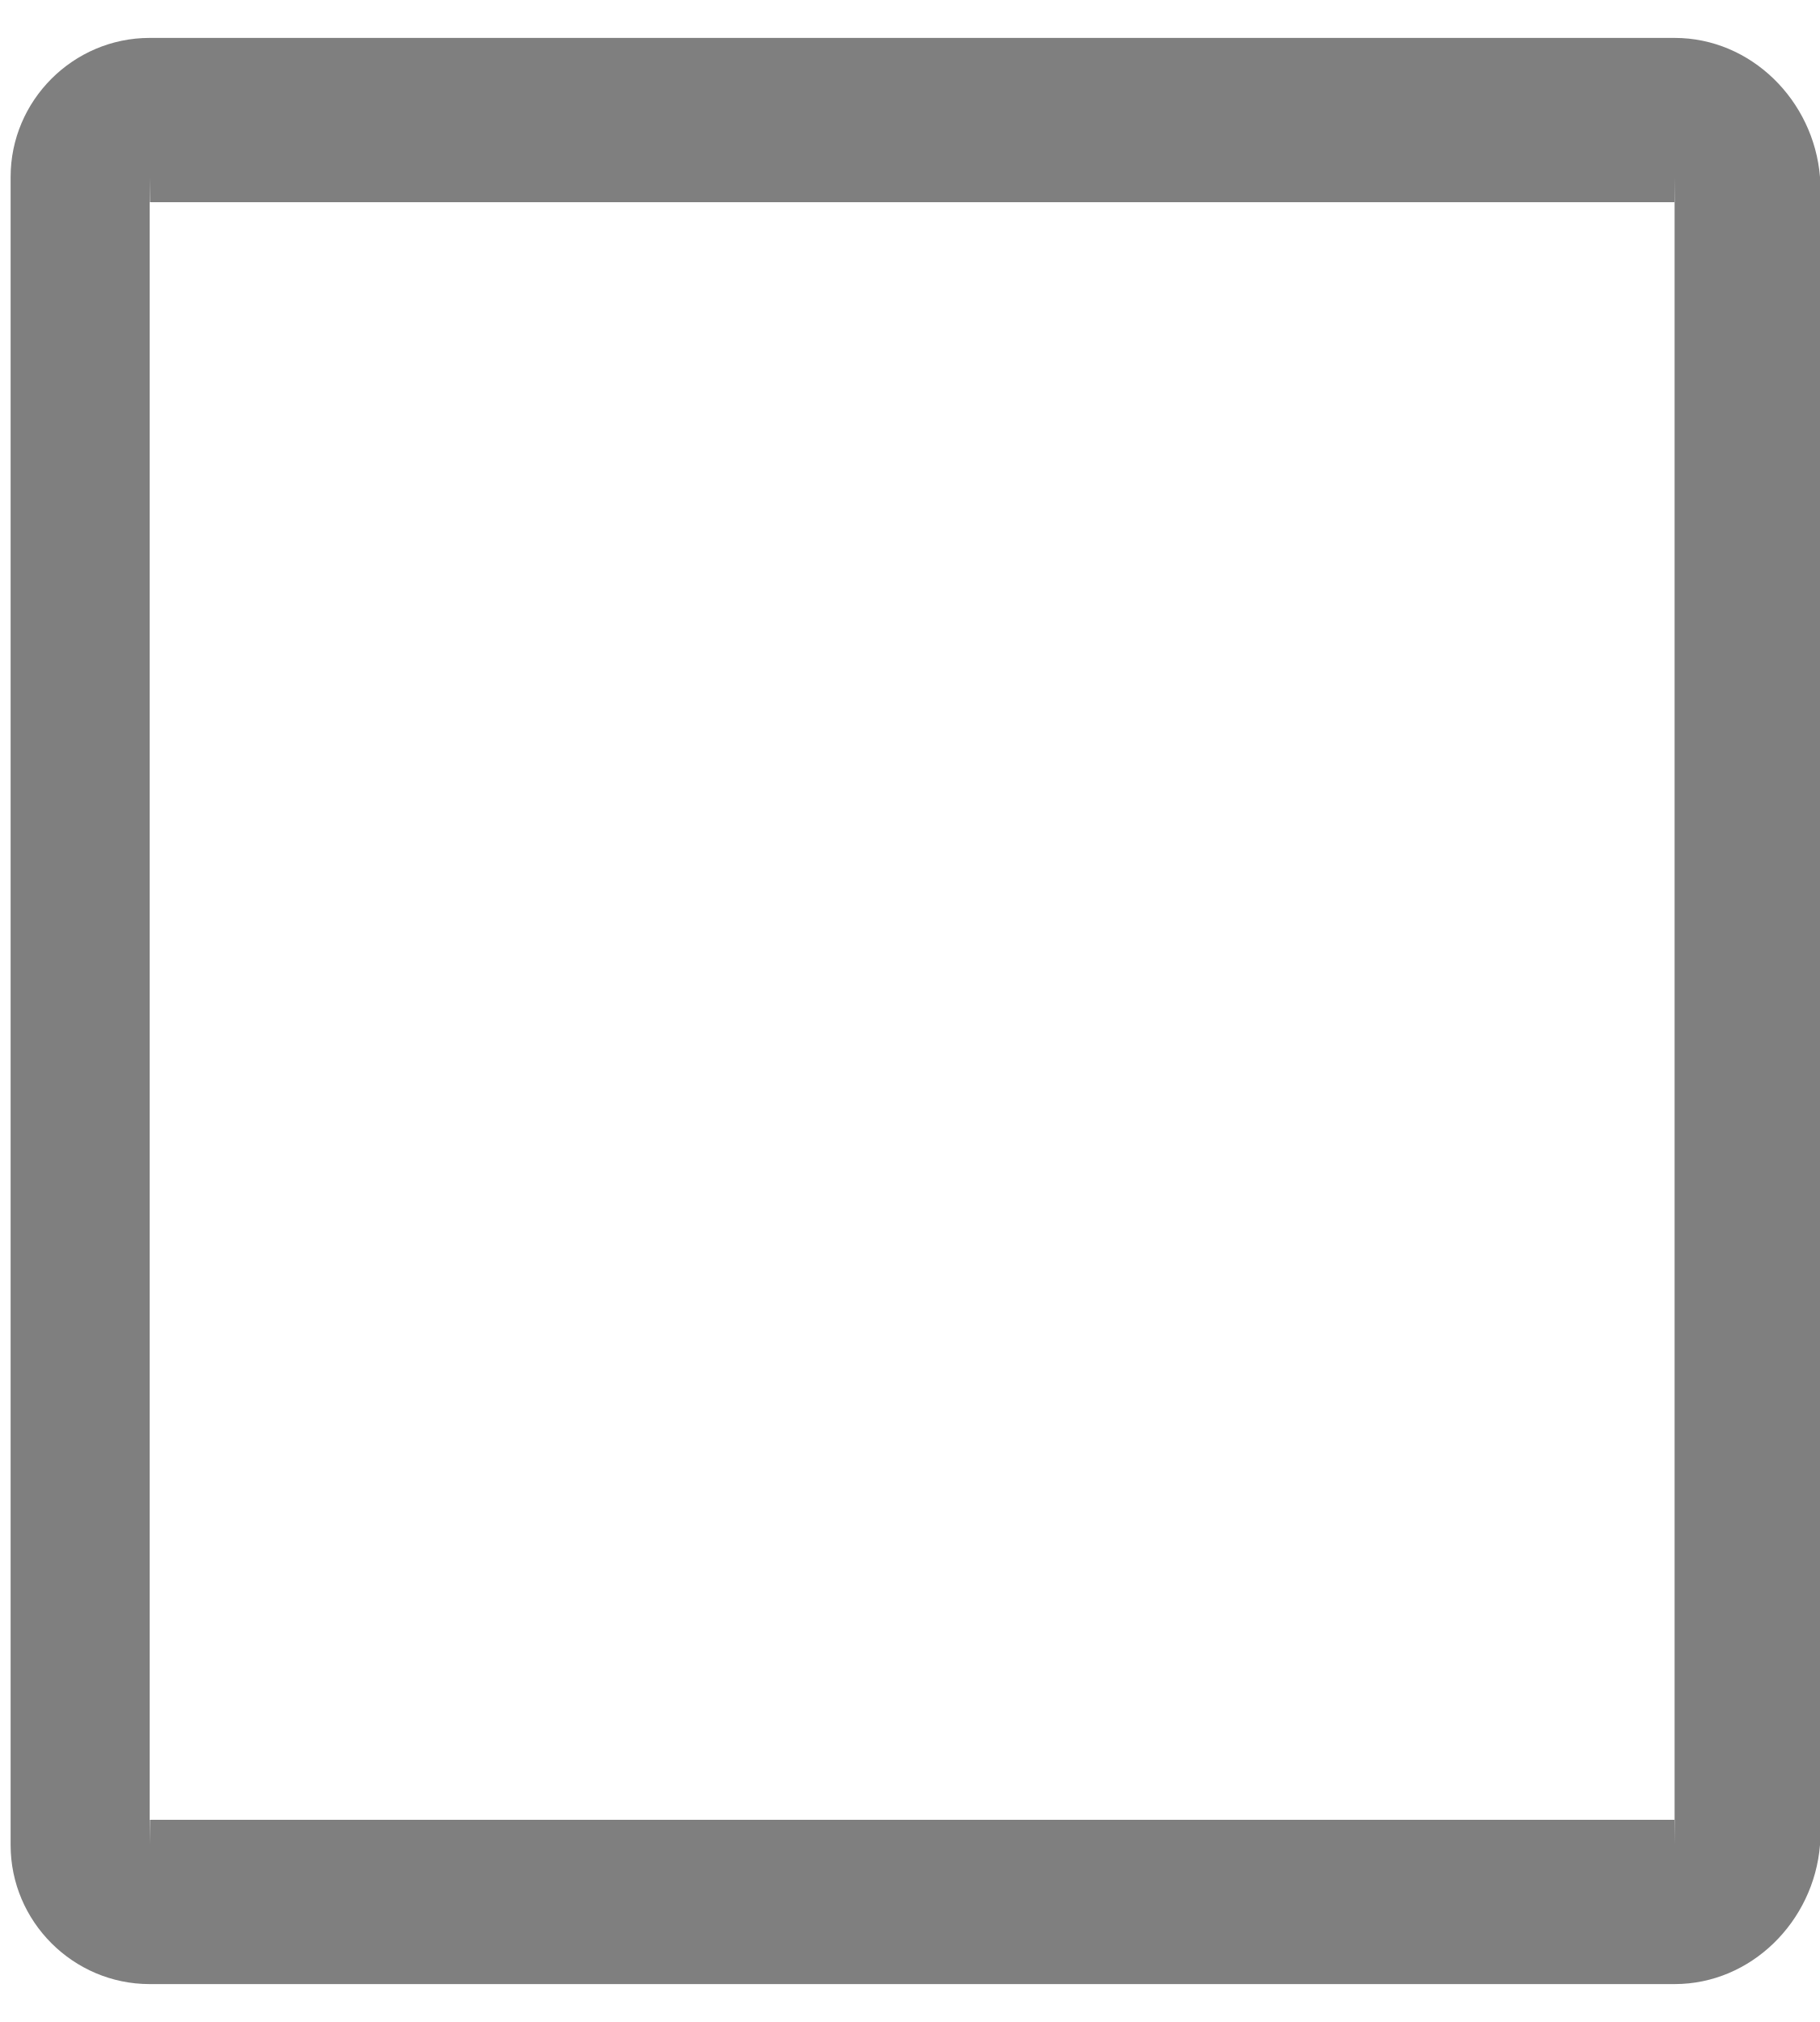
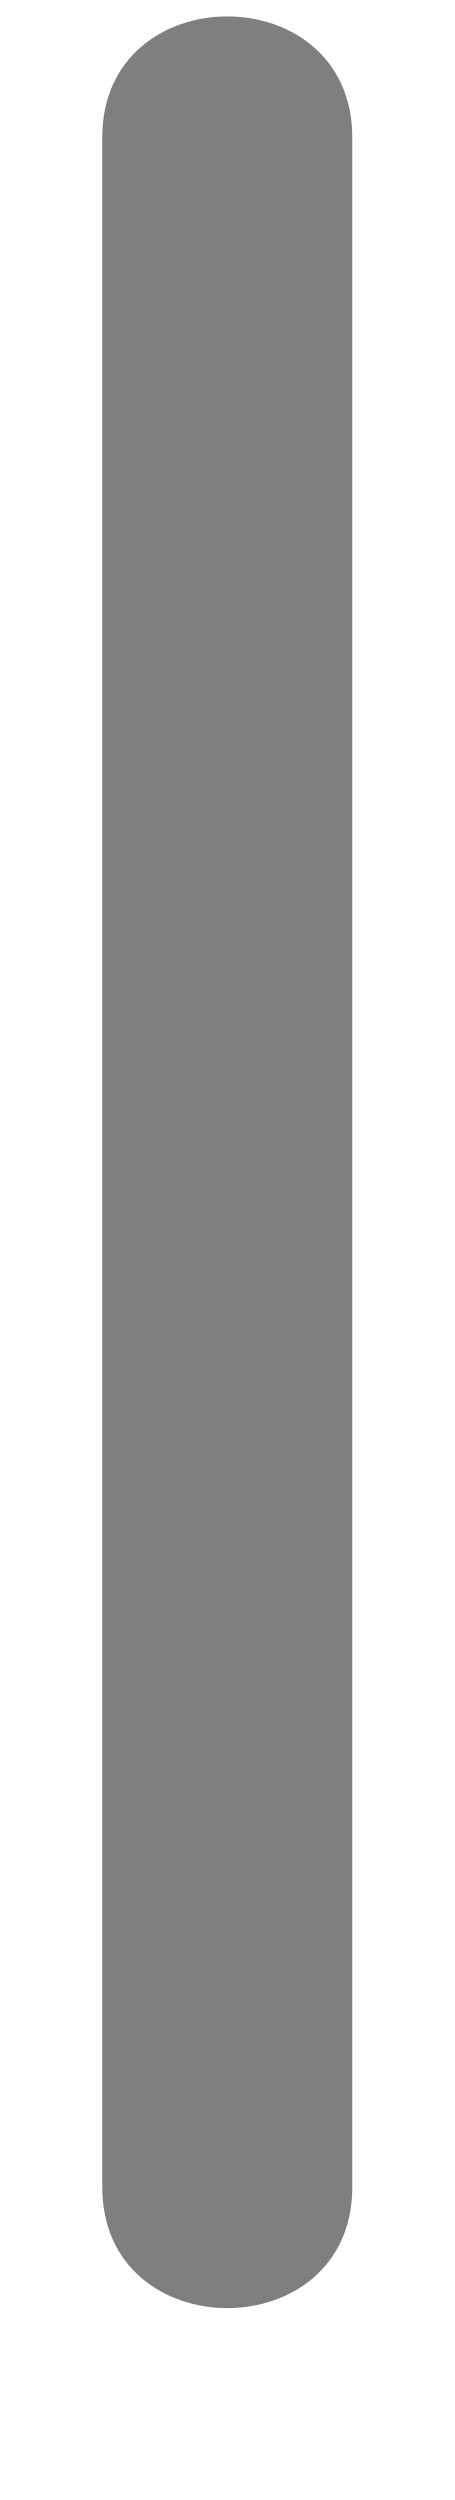
- <svg xmlns="http://www.w3.org/2000/svg" version="1.1" width="18px" height="20px">
-   <g transform="matrix(1 0 0 1 -30 -527 )">
-     <path d="M 18 1.75  C 17.938 0.994  17.319 0.375  16.562 0.375  L 1.48 0.375  C 0.724 0.375  0.105 0.994  0.105 1.75  L 0.105 18.25  C 0.105 19.006  0.724 19.625  1.48 19.625  L 16.562 19.625  C 17.319 19.625  17.938 19.006  18 18.25  L 18 1.75  Z M 16.562 1.752  L 16.562 18.248  L 16.56 18  L 1.483 18  L 1.48 18.248  L 1.48 1.752  L 1.483 2  L 16.56 2  L 16.562 1.752  Z " fill-rule="nonzero" fill="#7f7f7f" stroke="none" transform="matrix(1 0 0 1 30 527 )" />
+ <svg xmlns="http://www.w3.org/2000/svg" version="1.1" width="2px" height="11px">
+   <g transform="matrix(1 0 0 1 -27 -345 )">
+     <path d="M 1.55 0.604  C 1.55 -0.105  0.45 -0.105  0.45 0.604  L 0.45 9.624  C 0.45 10.333  1.55 10.333  1.55 9.624  L 1.55 0.604  Z " fill-rule="nonzero" fill="#7f7f7f" stroke="none" transform="matrix(1 0 0 1 27 345 )" />
  </g>
</svg>
